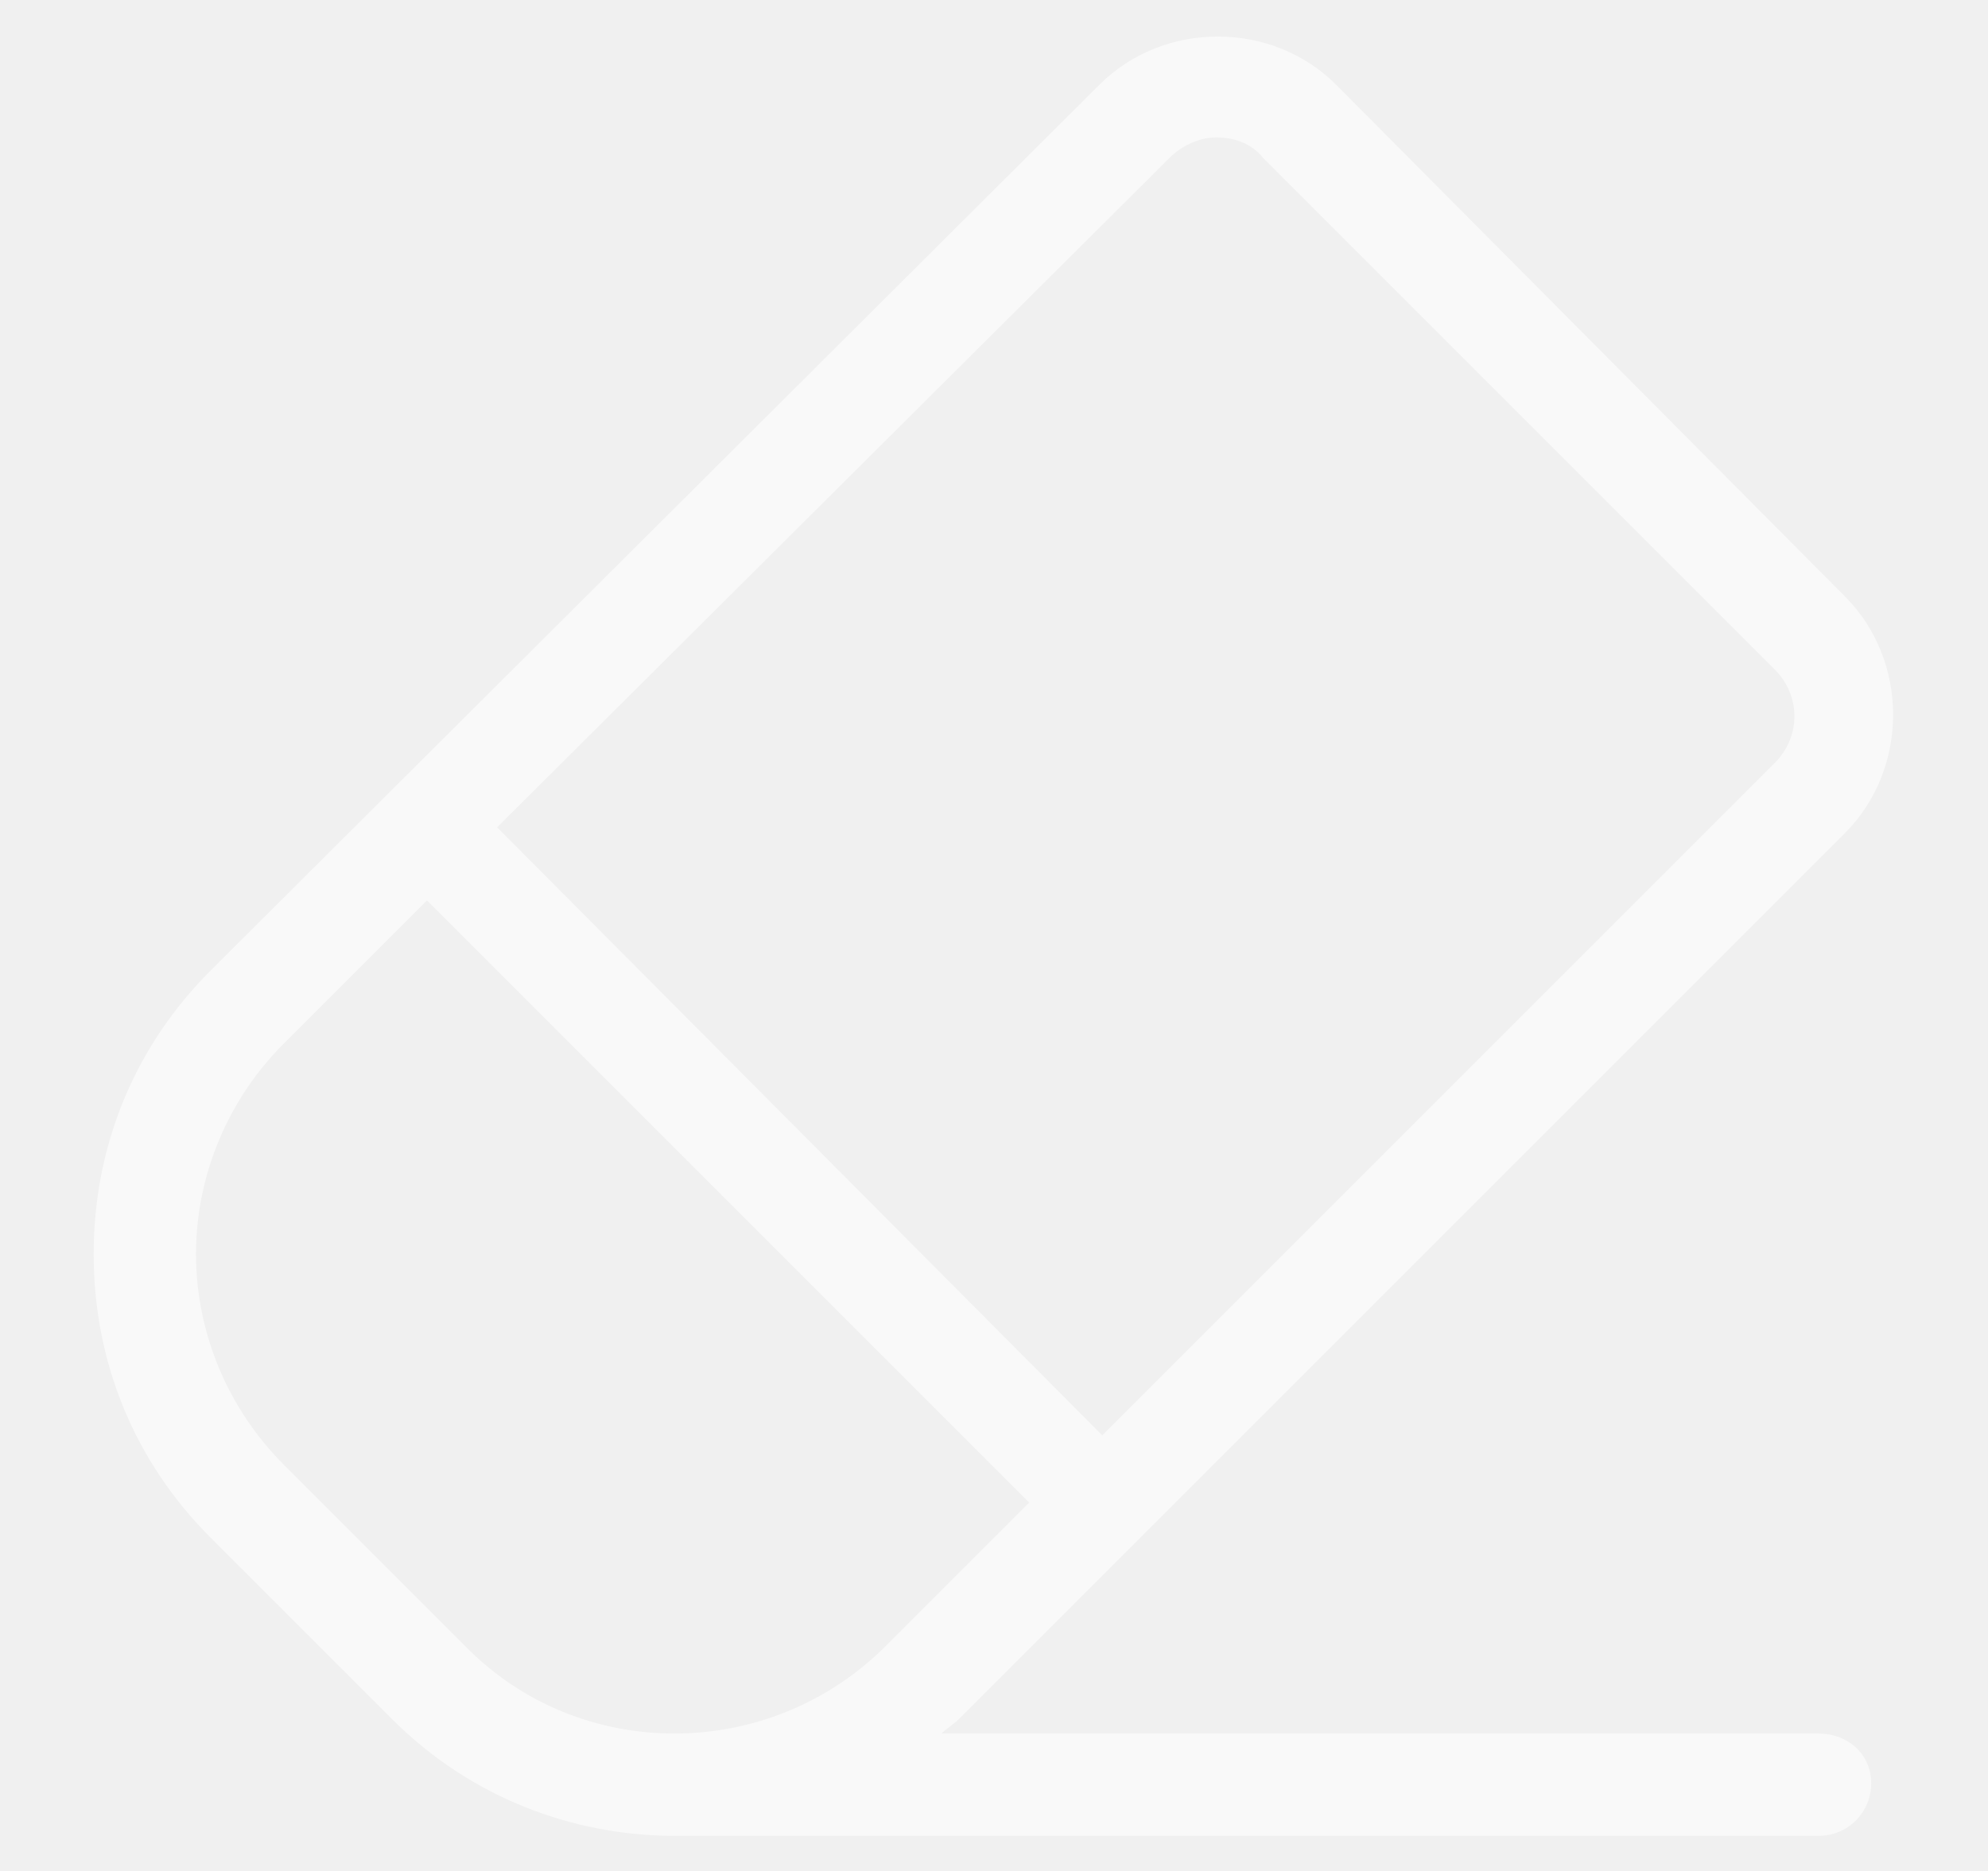
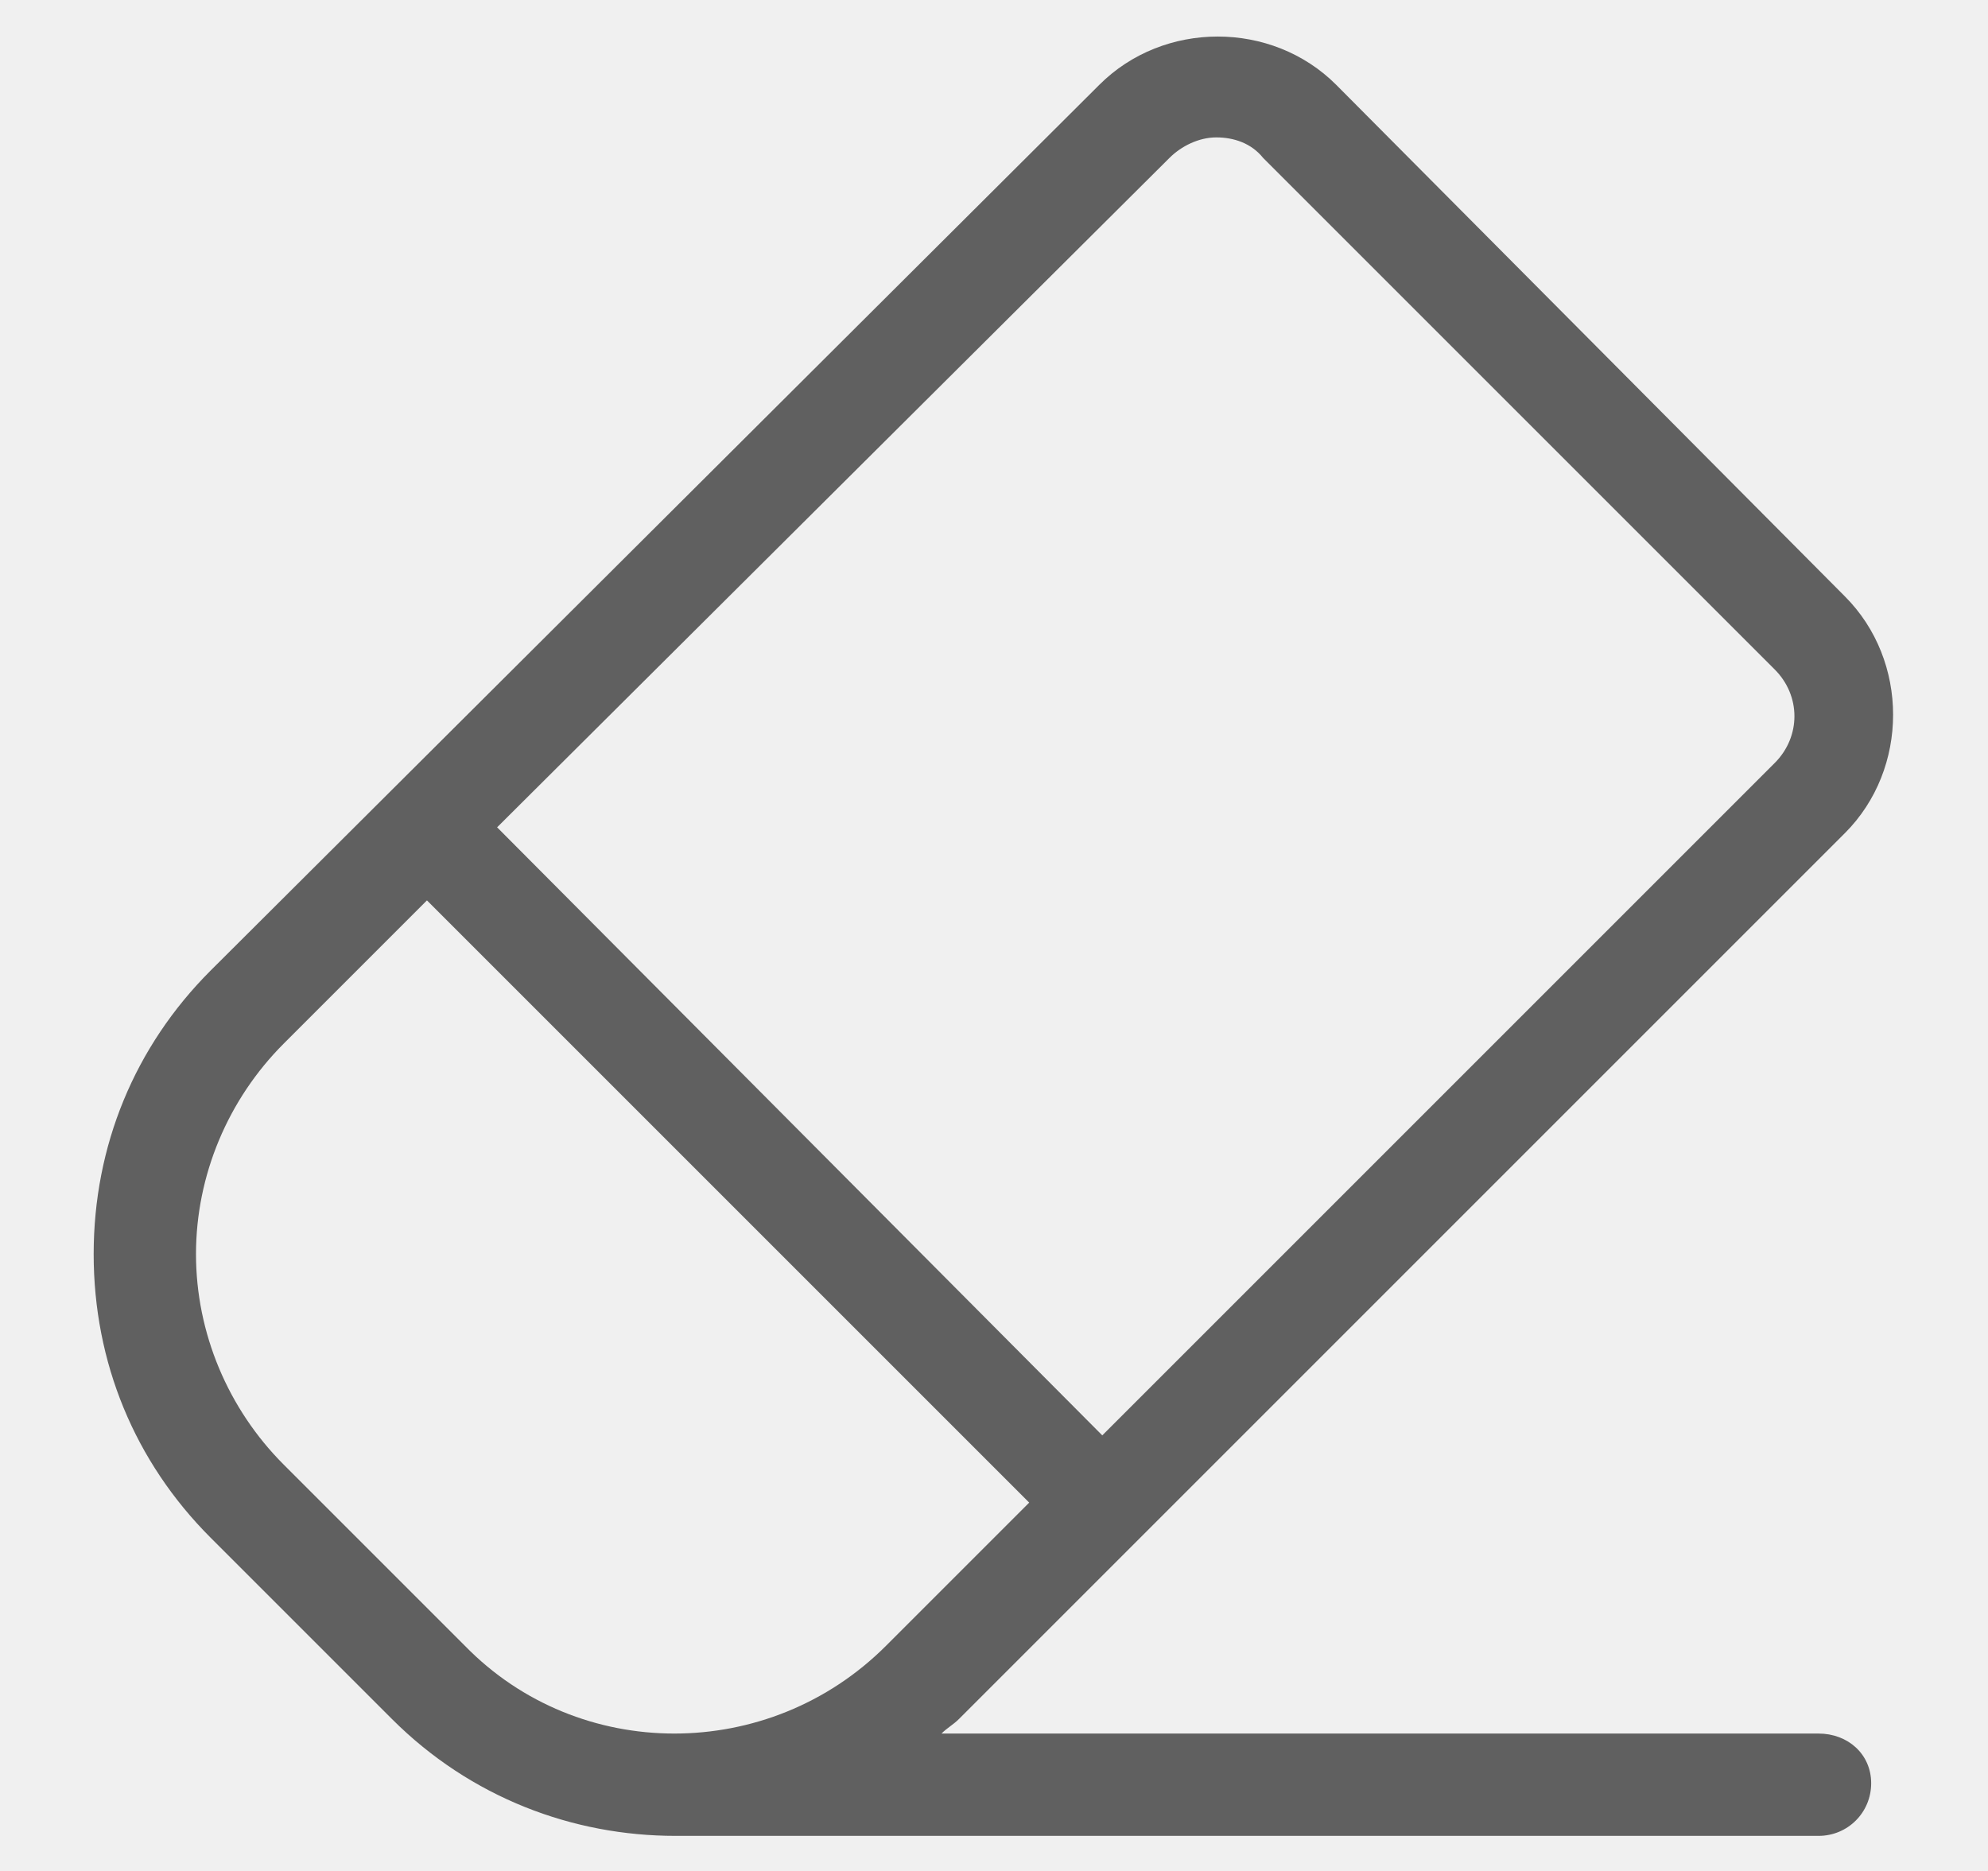
<svg xmlns="http://www.w3.org/2000/svg" width="17" height="16" viewBox="0 0 17 16" fill="none">
-   <path d="M15.551 14.825H8.051C8.101 14.775 8.151 14.75 8.201 14.7L15.776 7.125C16.326 6.575 16.326 5.65 15.776 5.1L11.426 0.725C10.876 0.175 9.951 0.175 9.401 0.725L1.801 8.3C1.151 8.95 0.801 9.8 0.801 10.725C0.801 11.65 1.151 12.5 1.801 13.15L3.351 14.7C4.026 15.375 4.901 15.7 5.776 15.7H15.551C15.801 15.7 16.001 15.5 16.001 15.25C16.001 15 15.801 14.825 15.551 14.825ZM10.001 1.35C10.101 1.25 10.251 1.175 10.401 1.175C10.551 1.175 10.701 1.225 10.801 1.35L15.176 5.725C15.401 5.95 15.401 6.3 15.176 6.525L9.426 12.275L4.251 7.075L10.001 1.35ZM2.426 12.525C1.951 12.05 1.676 11.4 1.676 10.725C1.676 10.05 1.951 9.4 2.426 8.925L3.651 7.7L8.801 12.85L7.576 14.075C6.576 15.075 4.951 15.075 3.976 14.075L2.426 12.525Z" fill="white" fill-opacity="0.6" />
+   <path d="M15.551 14.825H8.051C8.101 14.775 8.151 14.75 8.201 14.7L15.776 7.125C16.326 6.575 16.326 5.65 15.776 5.1L11.426 0.725C10.876 0.175 9.951 0.175 9.401 0.725L1.801 8.3C1.151 8.95 0.801 9.8 0.801 10.725C0.801 11.65 1.151 12.5 1.801 13.15L3.351 14.7C4.026 15.375 4.901 15.7 5.776 15.7H15.551C15.801 15.7 16.001 15.5 16.001 15.25C16.001 15 15.801 14.825 15.551 14.825ZM10.001 1.35C10.101 1.25 10.251 1.175 10.401 1.175C10.551 1.175 10.701 1.225 10.801 1.35L15.176 5.725C15.401 5.95 15.401 6.3 15.176 6.525L9.426 12.275L4.251 7.075L10.001 1.35ZM2.426 12.525C1.951 12.05 1.676 11.4 1.676 10.725C1.676 10.05 1.951 9.4 2.426 8.925L3.651 7.7L8.801 12.85L7.576 14.075C6.576 15.075 4.951 15.075 3.976 14.075L2.426 12.525Z" fill="currentColor" fill-opacity="0.6" />
</svg>
